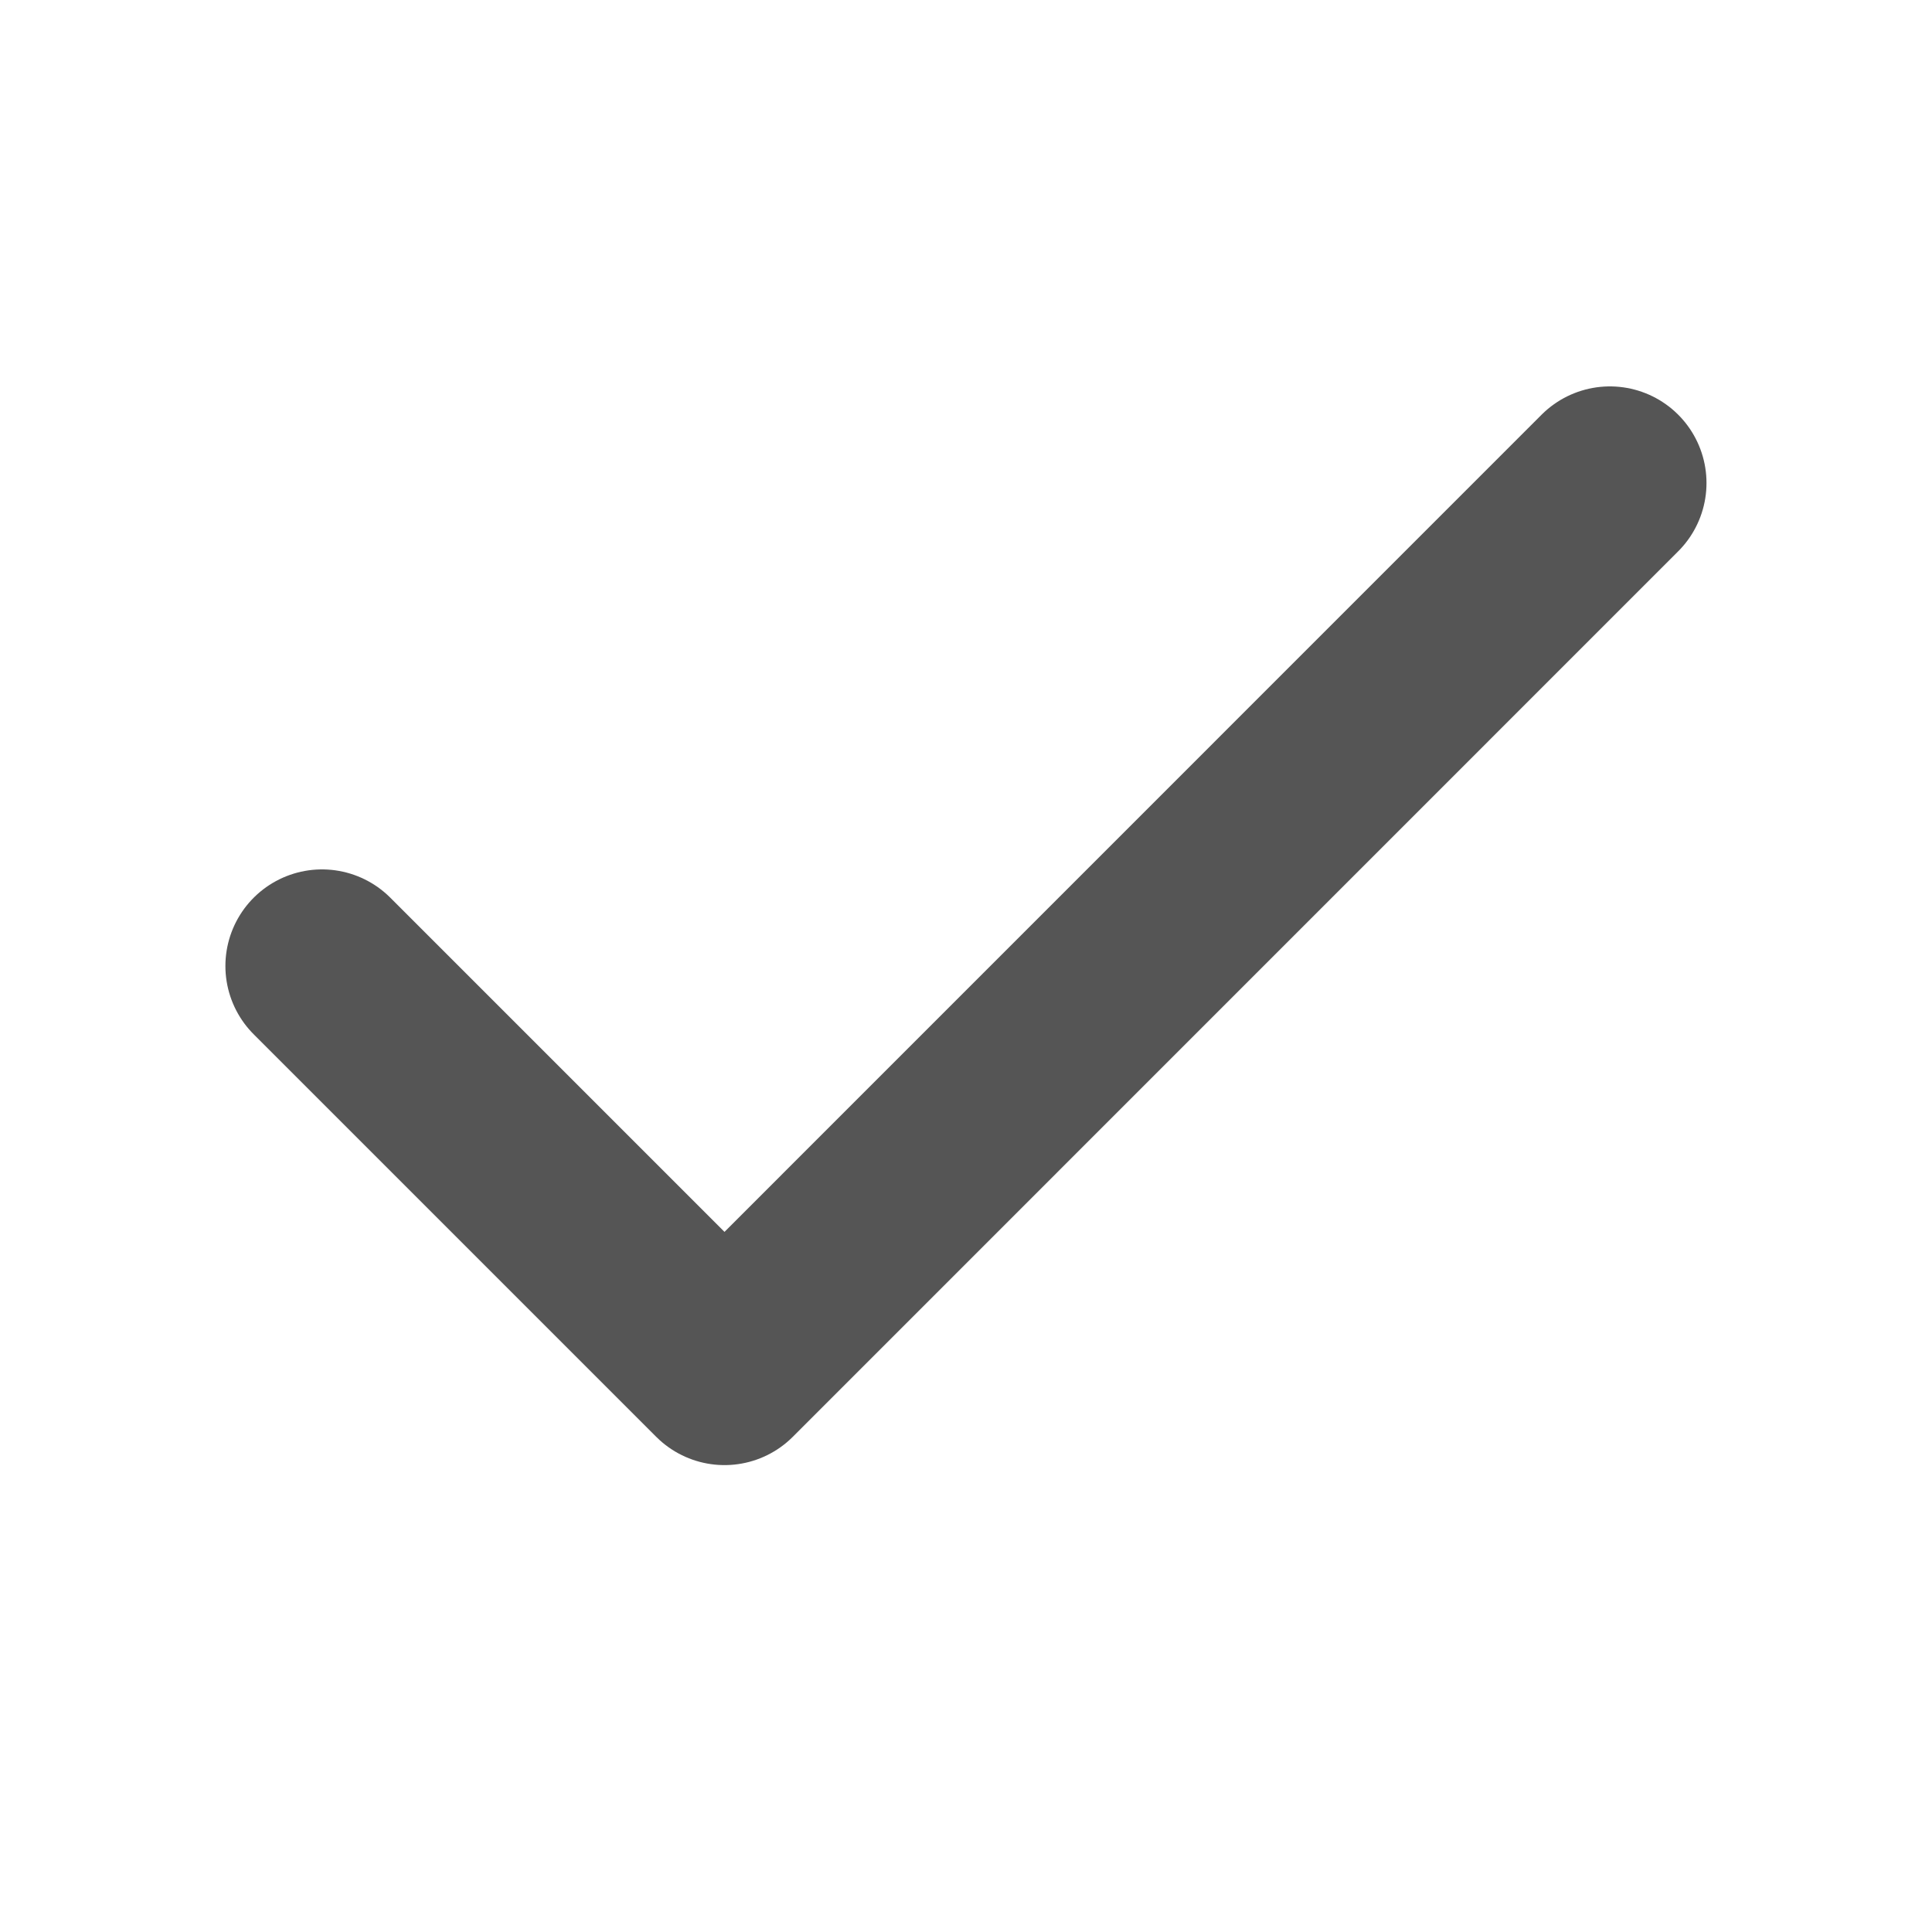
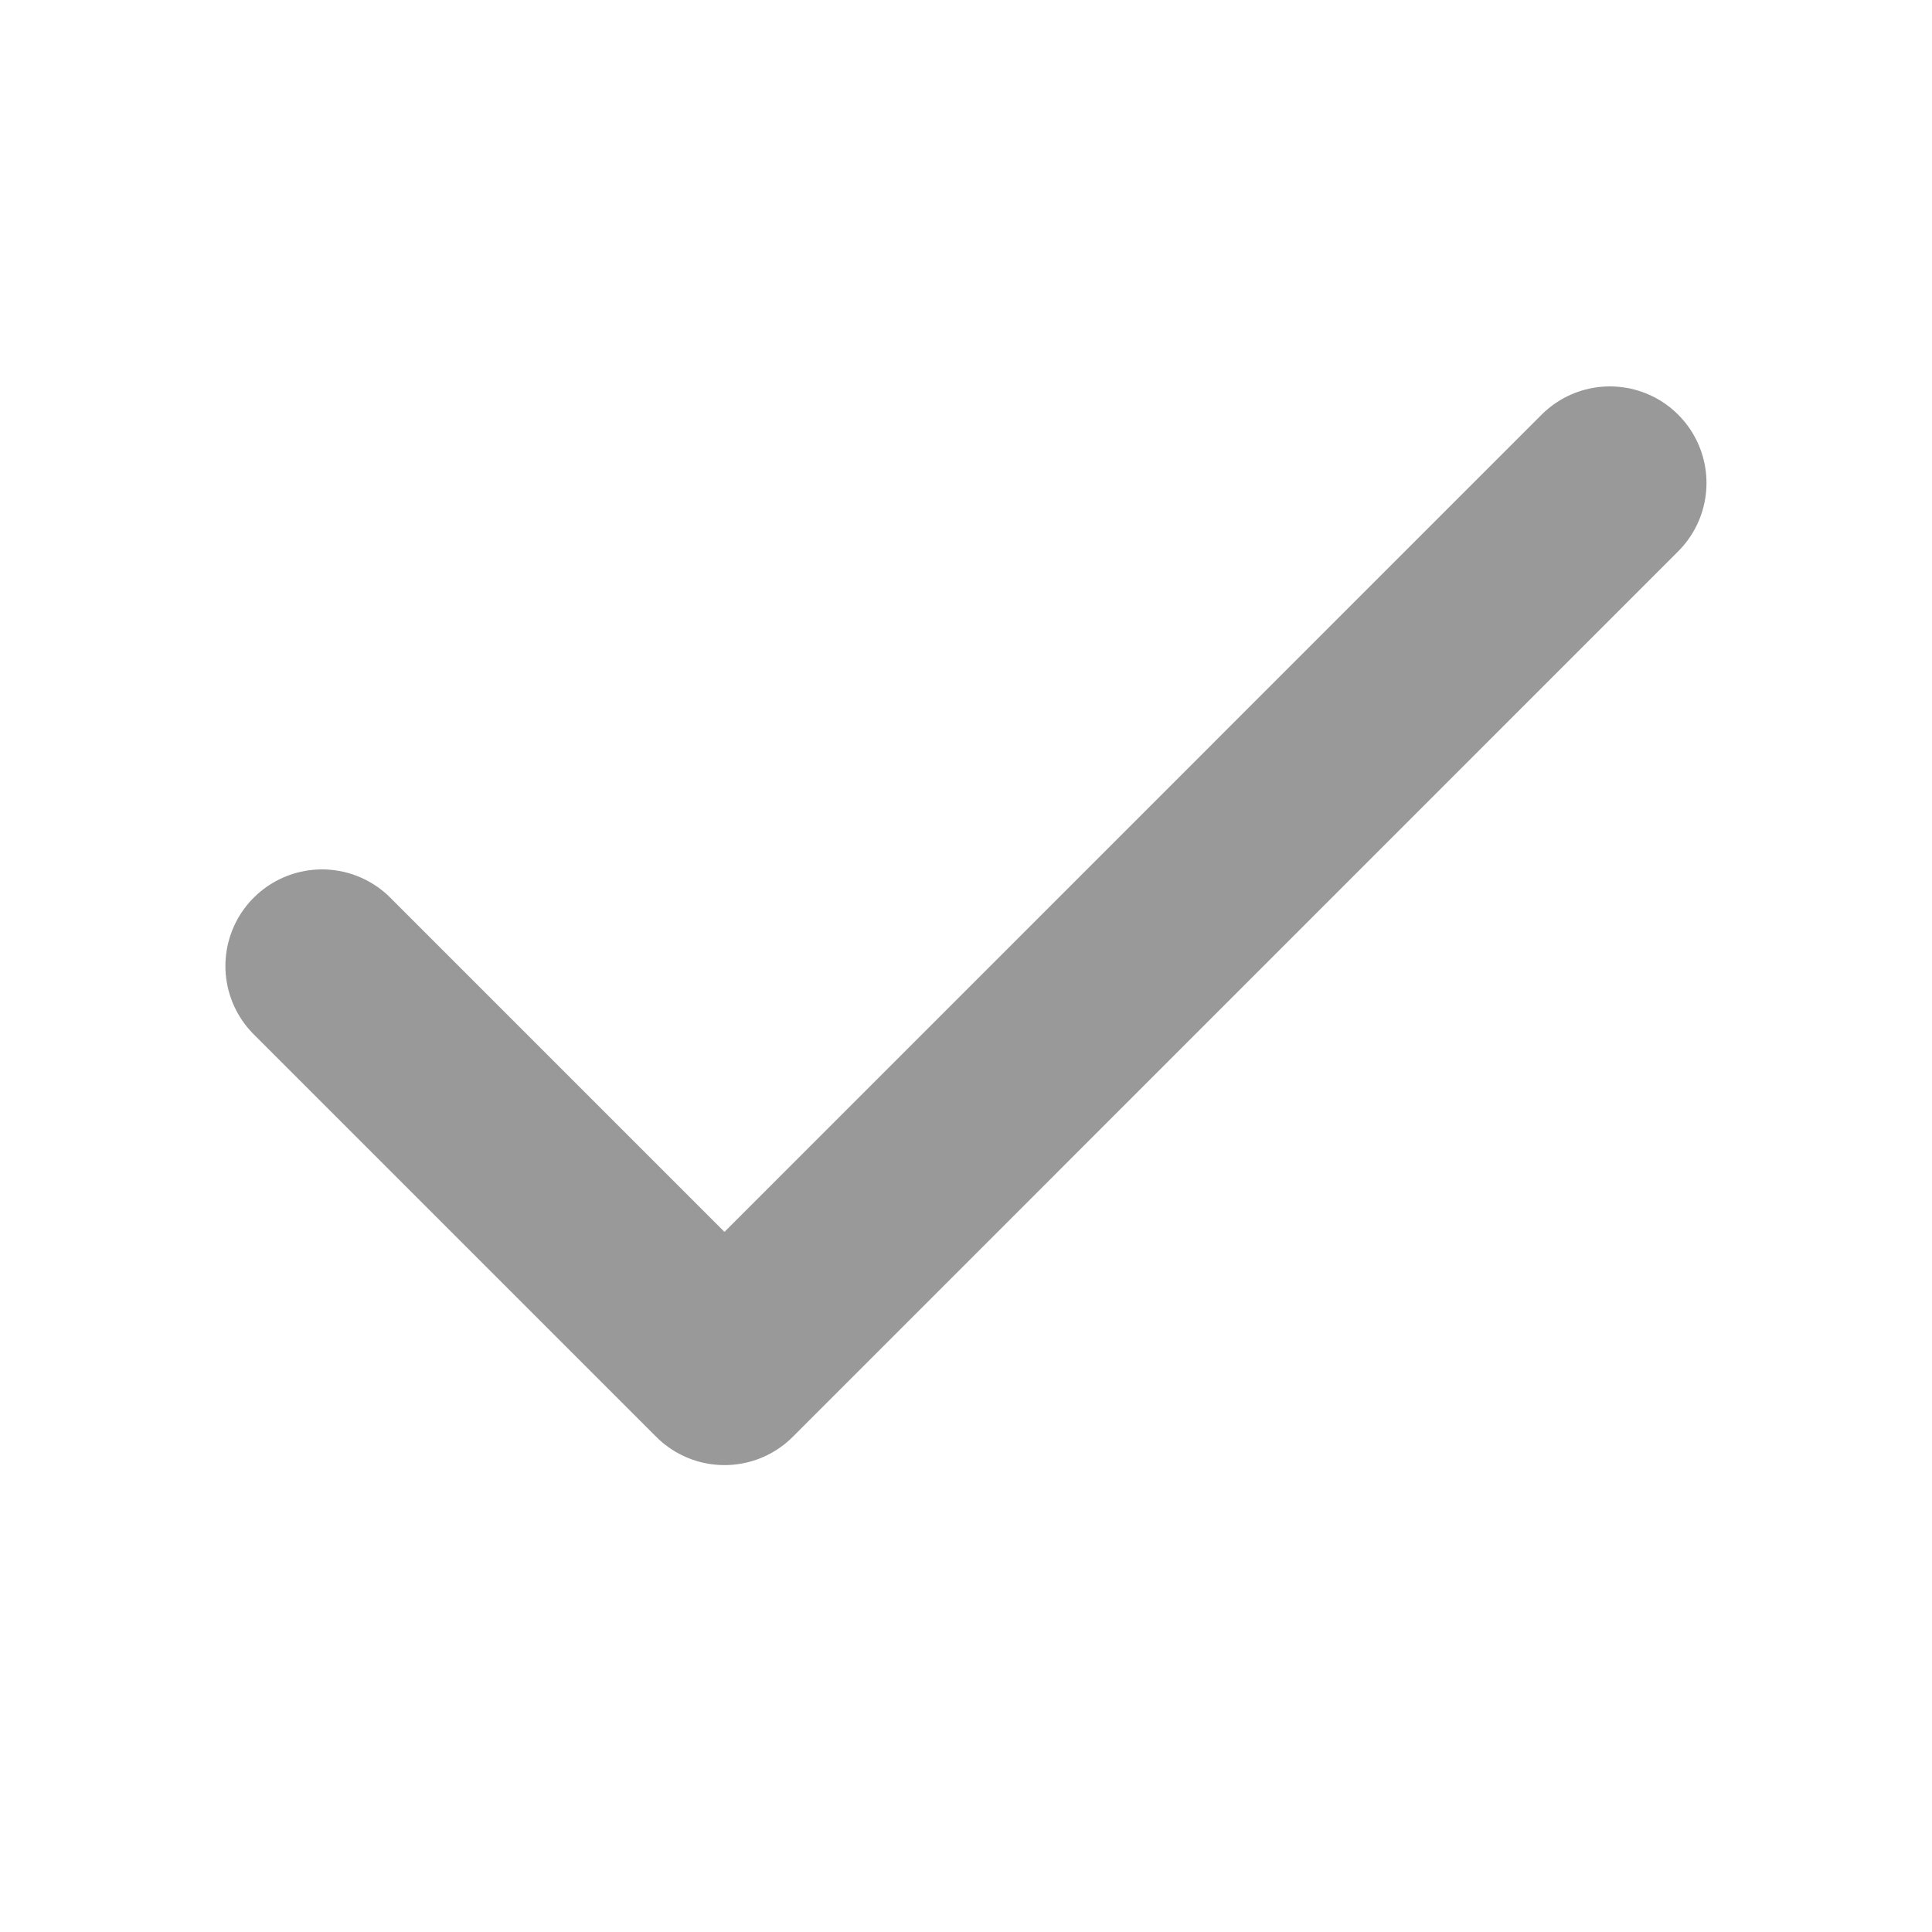
<svg xmlns="http://www.w3.org/2000/svg" width="18" height="18" viewBox="0 0 18 18" fill="none">
-   <path d="M14.999 4.5L6.75 12.75L3 9" stroke="#555555" stroke-width="1.8" stroke-linecap="round" stroke-linejoin="round" />
+   <path d="M14.999 4.5L6.75 12.75L3 9" stroke="#999999" stroke-width="1.8" stroke-linecap="round" stroke-linejoin="round" />
</svg>
